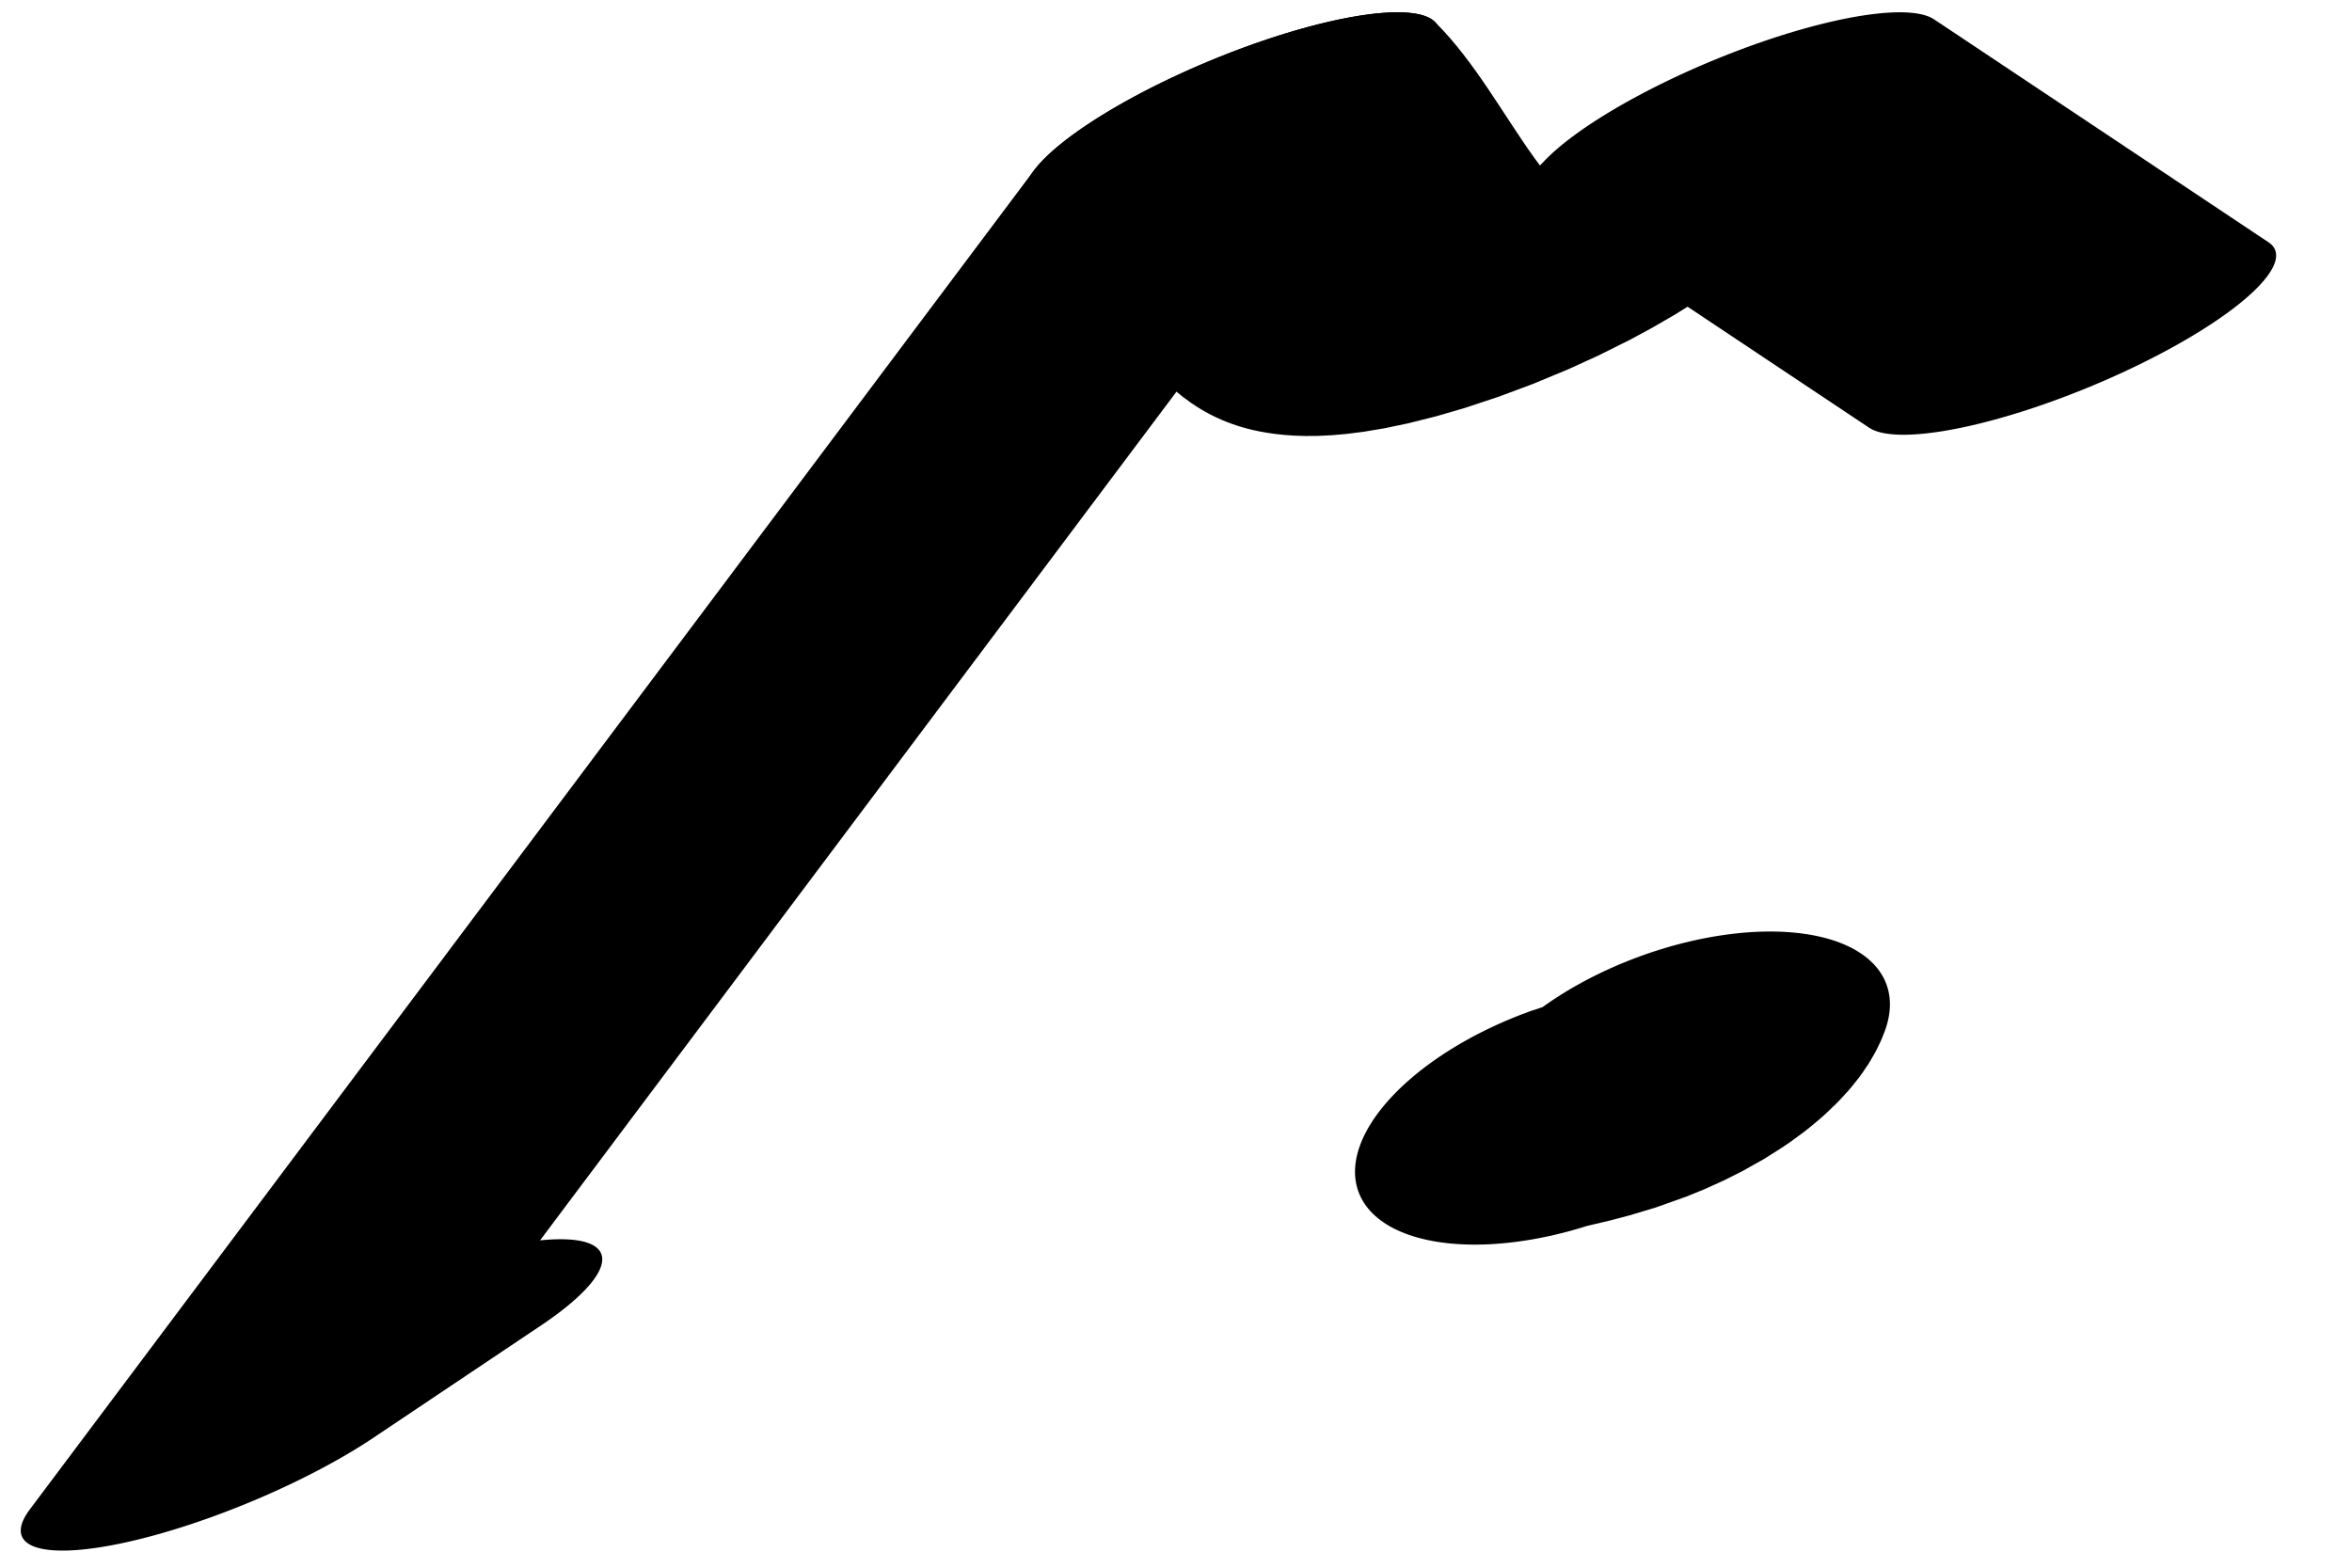
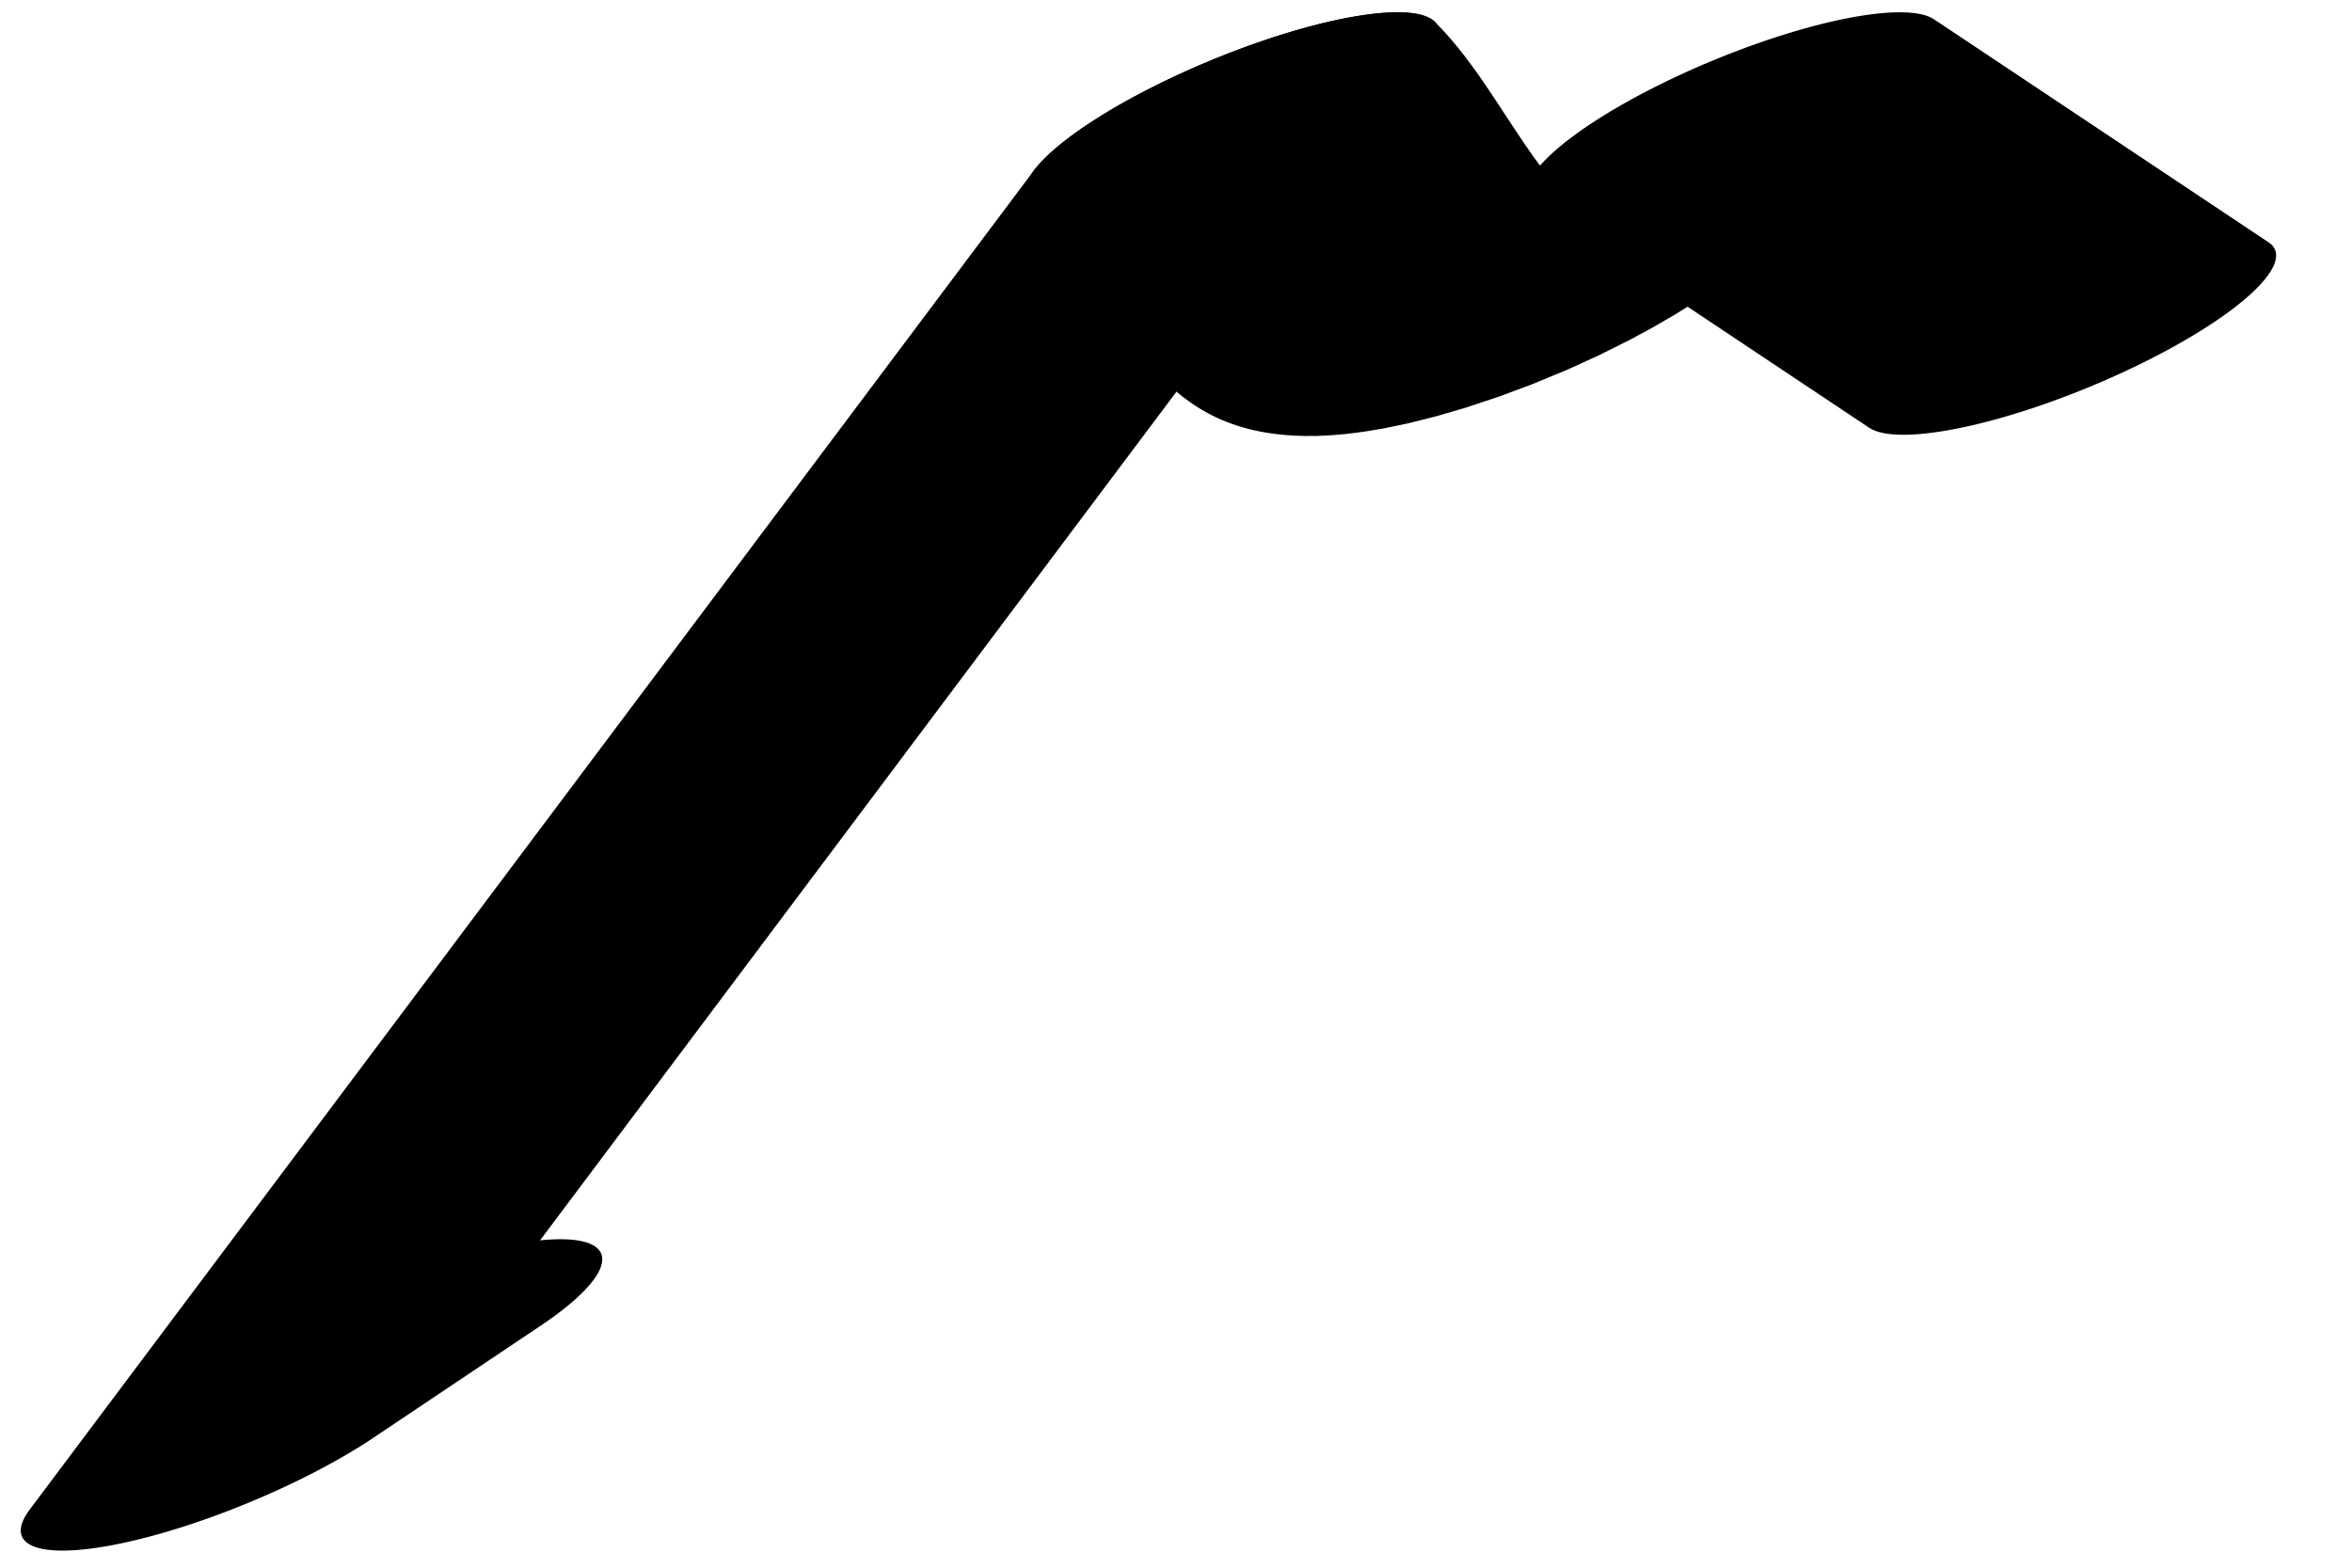
<svg xmlns="http://www.w3.org/2000/svg" width="21" height="14" viewBox="0 0 21 14">
  <path fill="none" stroke-width="32.529" stroke-linecap="round" stroke-linejoin="round" stroke="rgb(0%, 0%, 0%)" stroke-opacity="1" stroke-miterlimit="10" d="M 123.613 254.812 L 18.613 6.034 L 32.996 17.559 " transform="matrix(0.113137, -0.0468644, -0.0117155, -0.0282833, 0, 14)" />
  <path fill="none" stroke-width="32.529" stroke-linecap="round" stroke-linejoin="round" stroke="rgb(0%, 0%, 0%)" stroke-opacity="1" stroke-miterlimit="10" d="M 123.613 254.812 C 126.681 225.421 125.264 186.06 132.418 169.787 C 140.677 150.854 148.818 184.46 157.445 198.754 L 173.764 101.277 " transform="matrix(0.113137, -0.0468644, -0.0117155, -0.0282833, 0, 14)" />
-   <path fill="none" stroke-width="38.044" stroke-linecap="round" stroke-linejoin="round" stroke="rgb(0%, 0%, 0%)" stroke-opacity="1" stroke-miterlimit="10" d="M 139.624 -19.081 C 143.413 -19.122 147.772 -22.615 150.253 -16.669 " transform="matrix(0.097754, -0.0355797, -0.0177892, -0.048877, 0, 14)" />
</svg>
